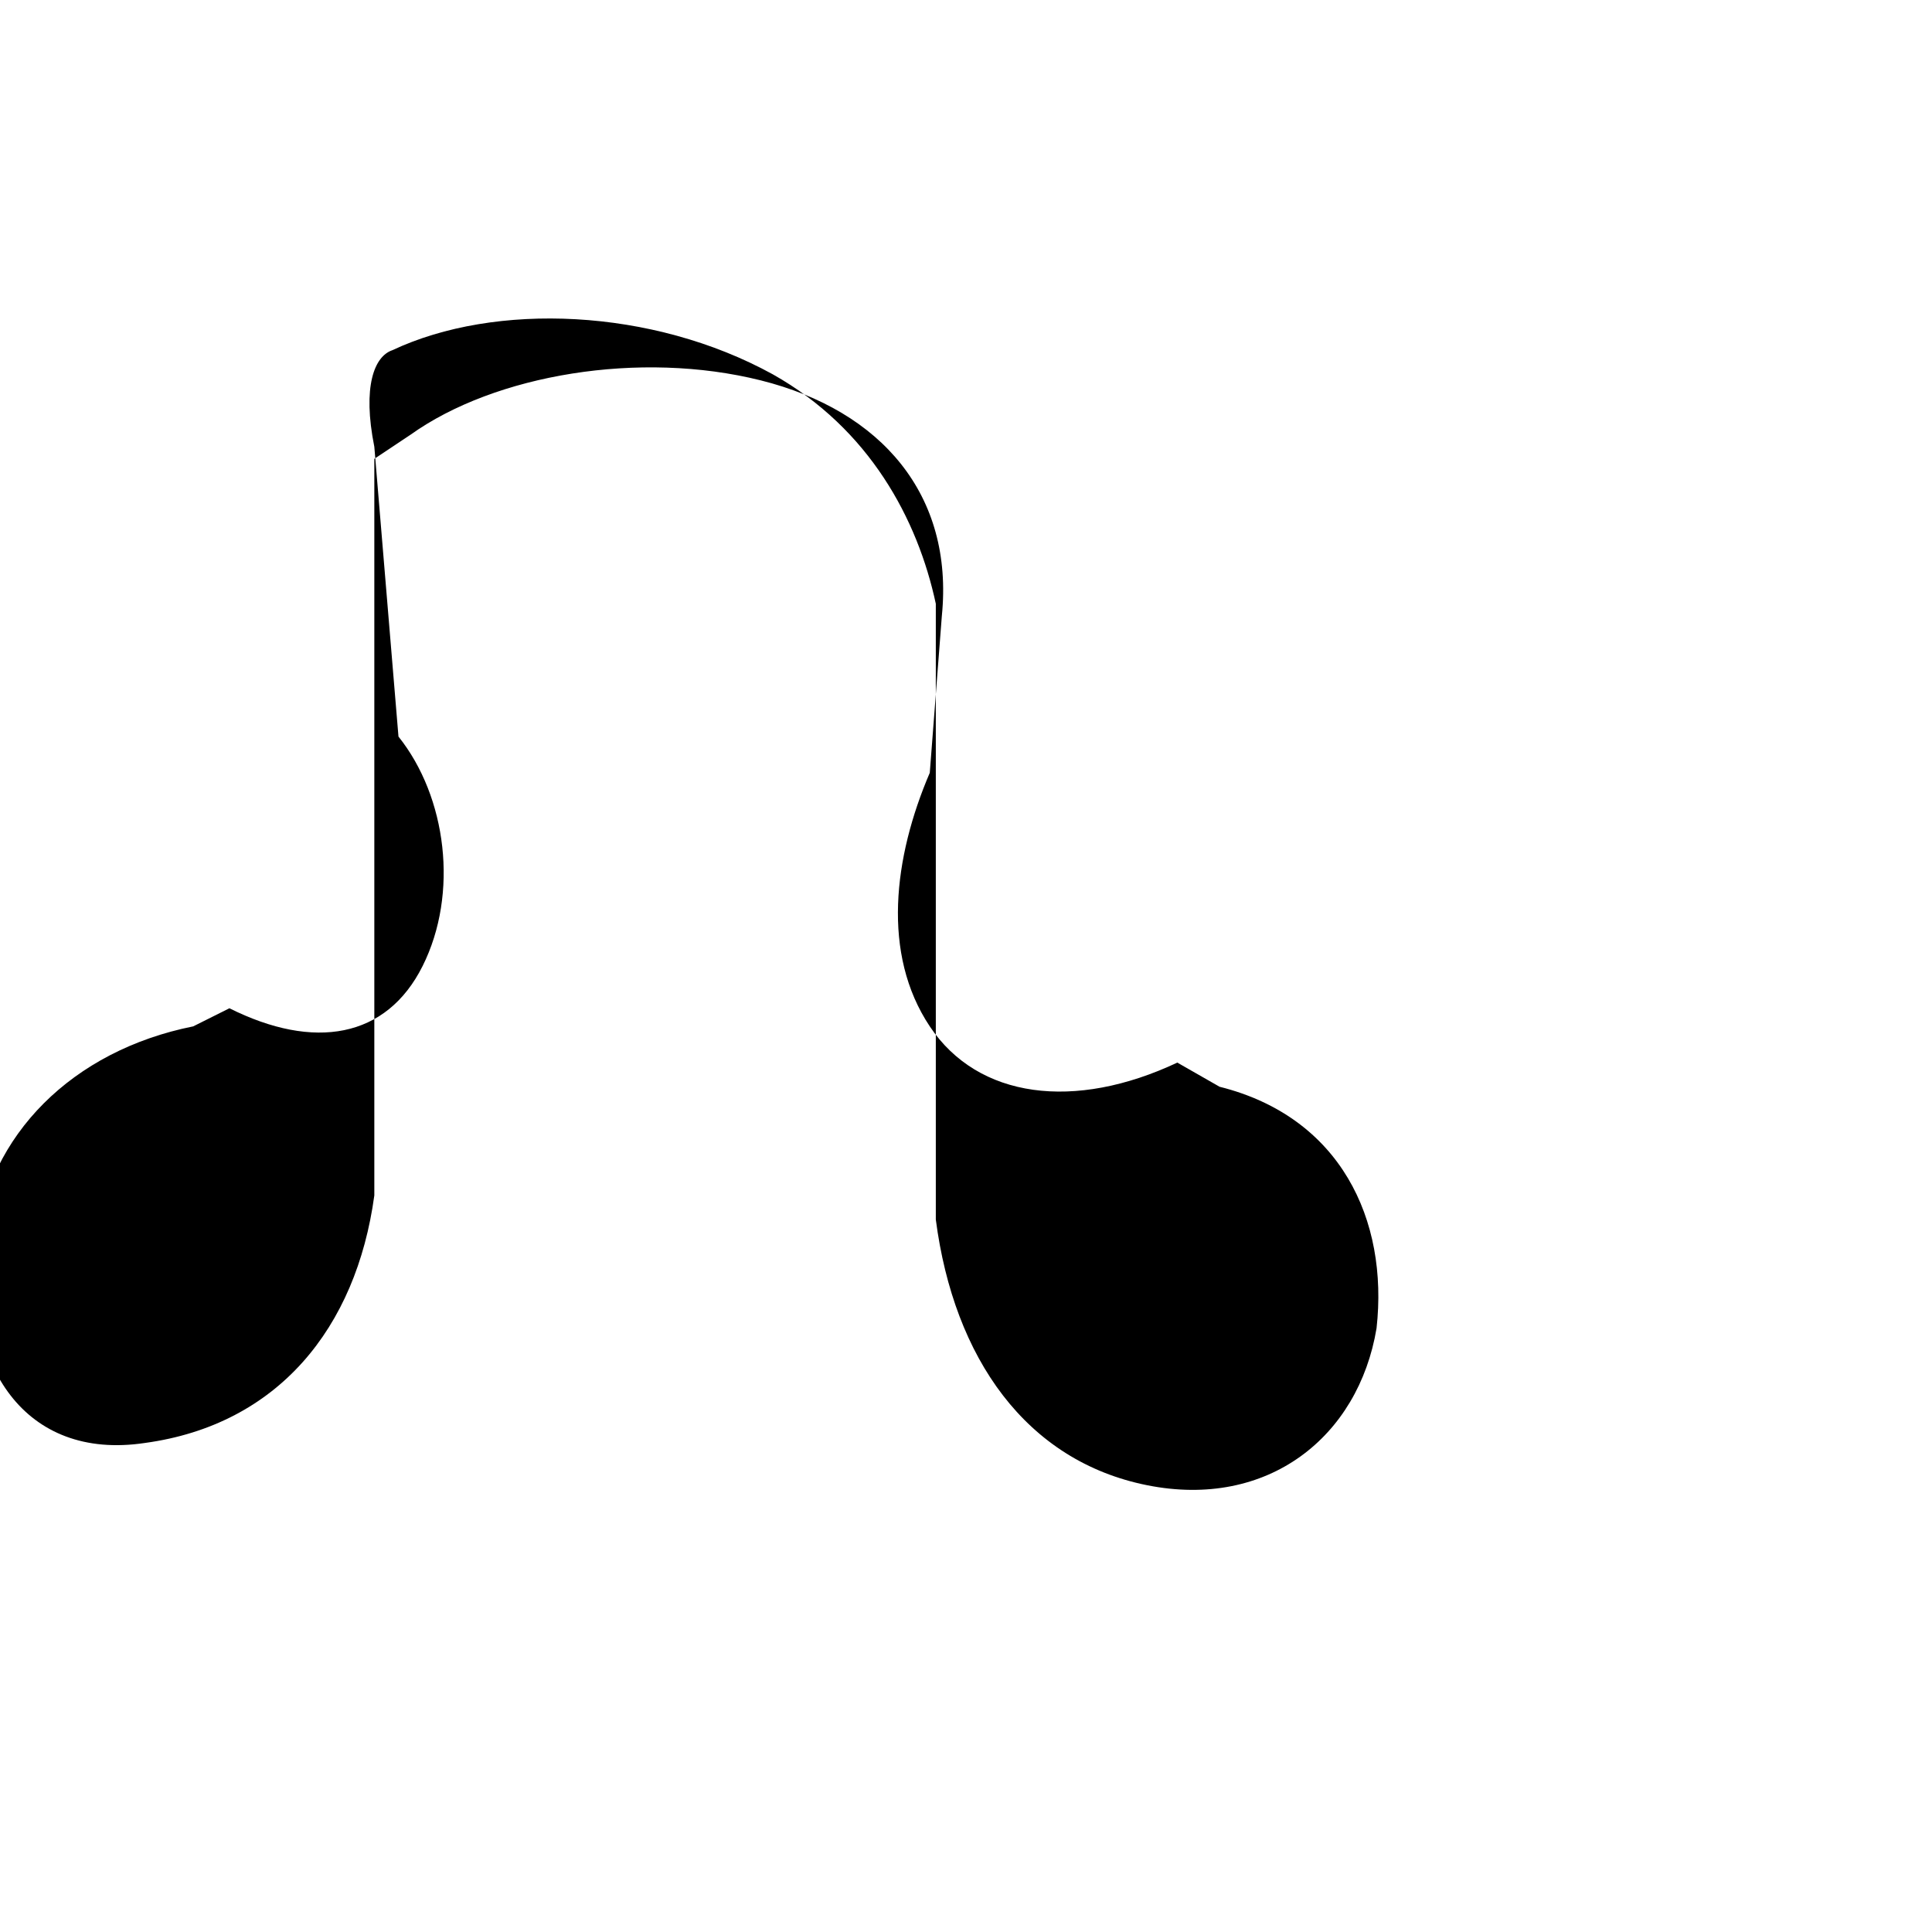
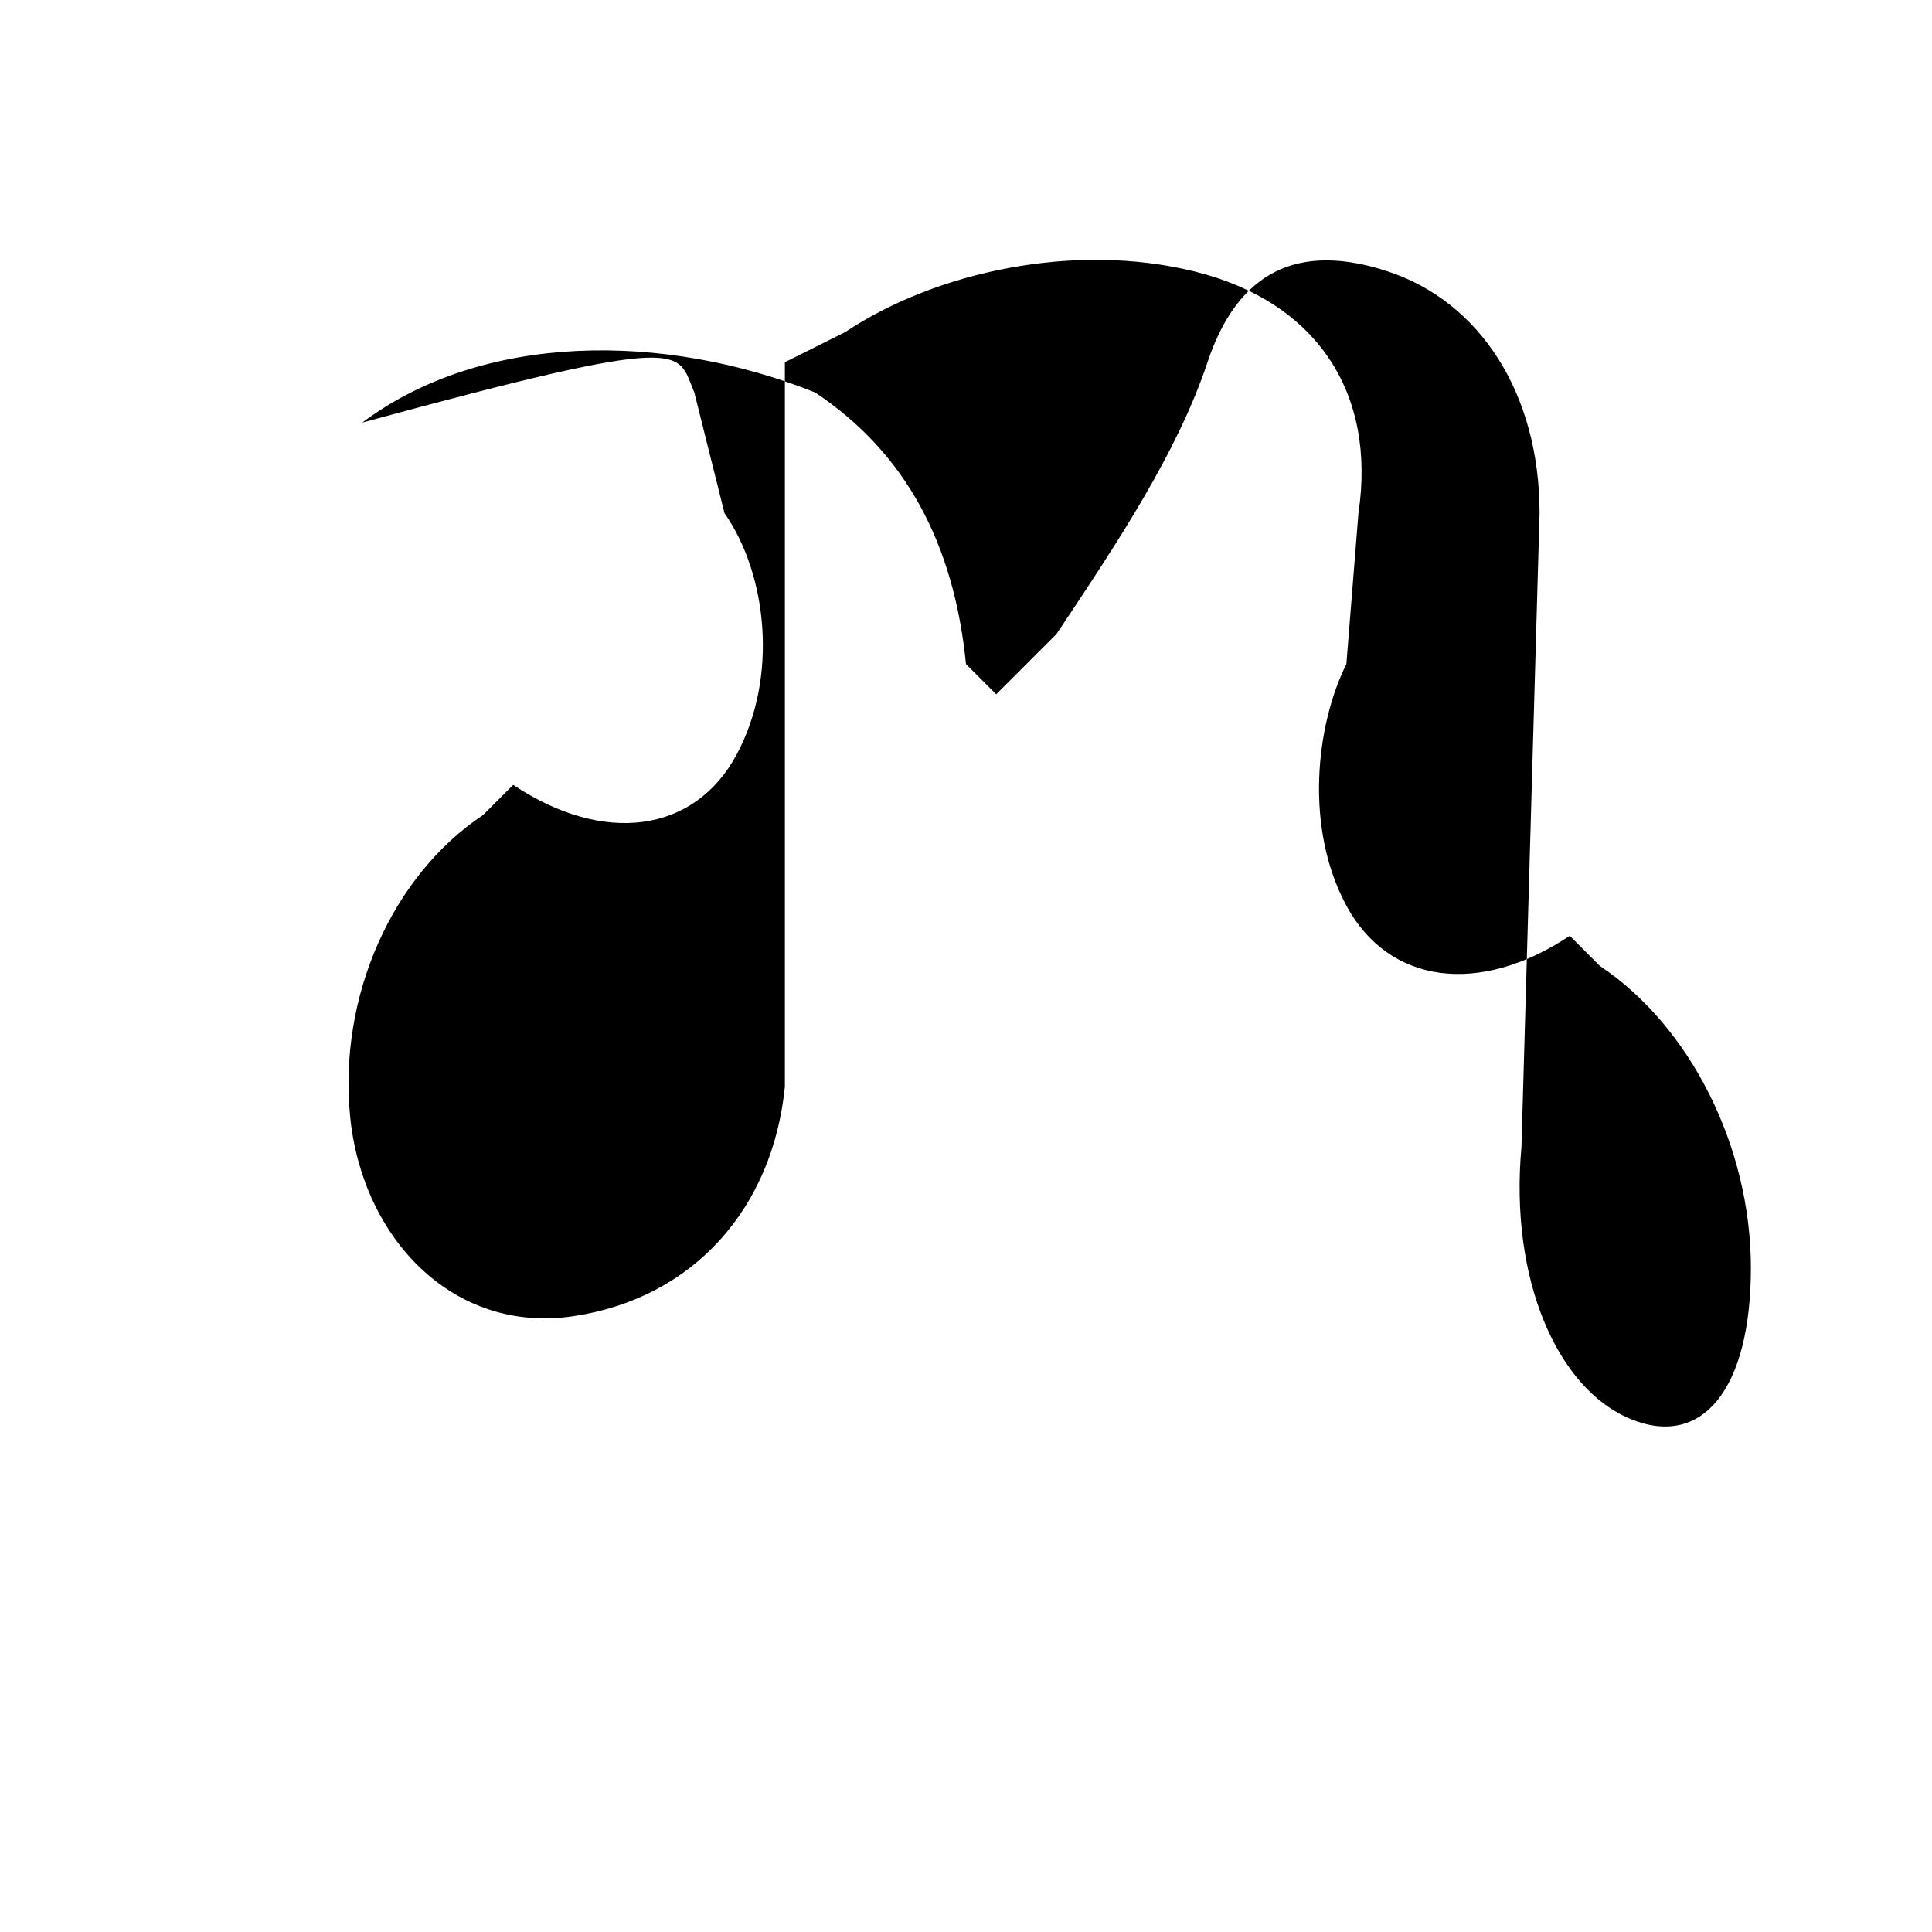
<svg xmlns="http://www.w3.org/2000/svg" viewBox="0 0 32 32" fill="none">
-   <path fill="#000" d="M 6.5 5.8        C 8.2 5    10.8 5.1  12.8 6.2        C 14.4 7.1  15.2 8.6  15.5 10        L 15.5 20.2        C 15.8 22.5  17 24.2  19 24.6        C 21 25    22.5 23.8  22.8 22        C 23 20.2  22.2 18.5  20.2 18        L 19.5 17.6        C 17.8 18.4  16.2 18.2  15.4 17        C 14.6 15.8  14.8 14.2  15.4 12.8        L 15.6 10.2        C 15.8 8.2  14.6 6.8  12.6 6.3        C 10.6 5.8  8.2 6.2  6.8 7.2        L 6.2 7.6   L 6.2 19.8        C 5.9 22  4.6 23.6  2.4 23.9        C 0.4 24.2  -0.6 22.6  -0.4 20.6        C -0.2 18.8  1.2 17.4  3.2 17        L 3.8 16.7        C 5.2 17.4  6.4 17.2  7 16        C 7.6 14.8  7.4 13.2  6.6 12.2        L 6.2 7.4        C 6 6.4  6.2 5.9  6.5 5.8        Z" />
+   <path fill="#000" d="M 6 7        C 8 5.5  11 5.5  13.5 6.5        C 15 7.5  15.8 9  16 11        L 16.5 11.5  L 17.5 10.5        C 18.5 9  19.5 7.5  20 6        C 20.5 4.5  21.5 4  23 4.5        C 24.5 5  25.5 6.5  25.5 8.5        L 25.2 19        C 25 21.2  25.8 23  27 23.5        C 28.2 24  29 23  29 21        C 29 19  28 17  26.5 16        L 26 15.5        C 24.5 16.5  23 16.3  22.3 15        C 21.6 13.7  21.8 12  22.3 11        L 22.5 8.5        C 22.8 6.5  21.8 5  19.8 4.5        C 17.8 4  15.5 4.5  14 5.5        L 13 6   L 13 18        C 12.8 20  11.5 21.5  9.5 21.8        C 7.5 22.1  6 20.5  5.8 18.5        C 5.6 16.5  6.5 14.5  8 13.5        L 8.5 13        C 10 14  11.5 13.8  12.2 12.5        C 12.9 11.2  12.7 9.5  12 8.5        L 11.5 6.5        C 11.2 5.8  11.5 5.5  6 7        Z" />
</svg>
